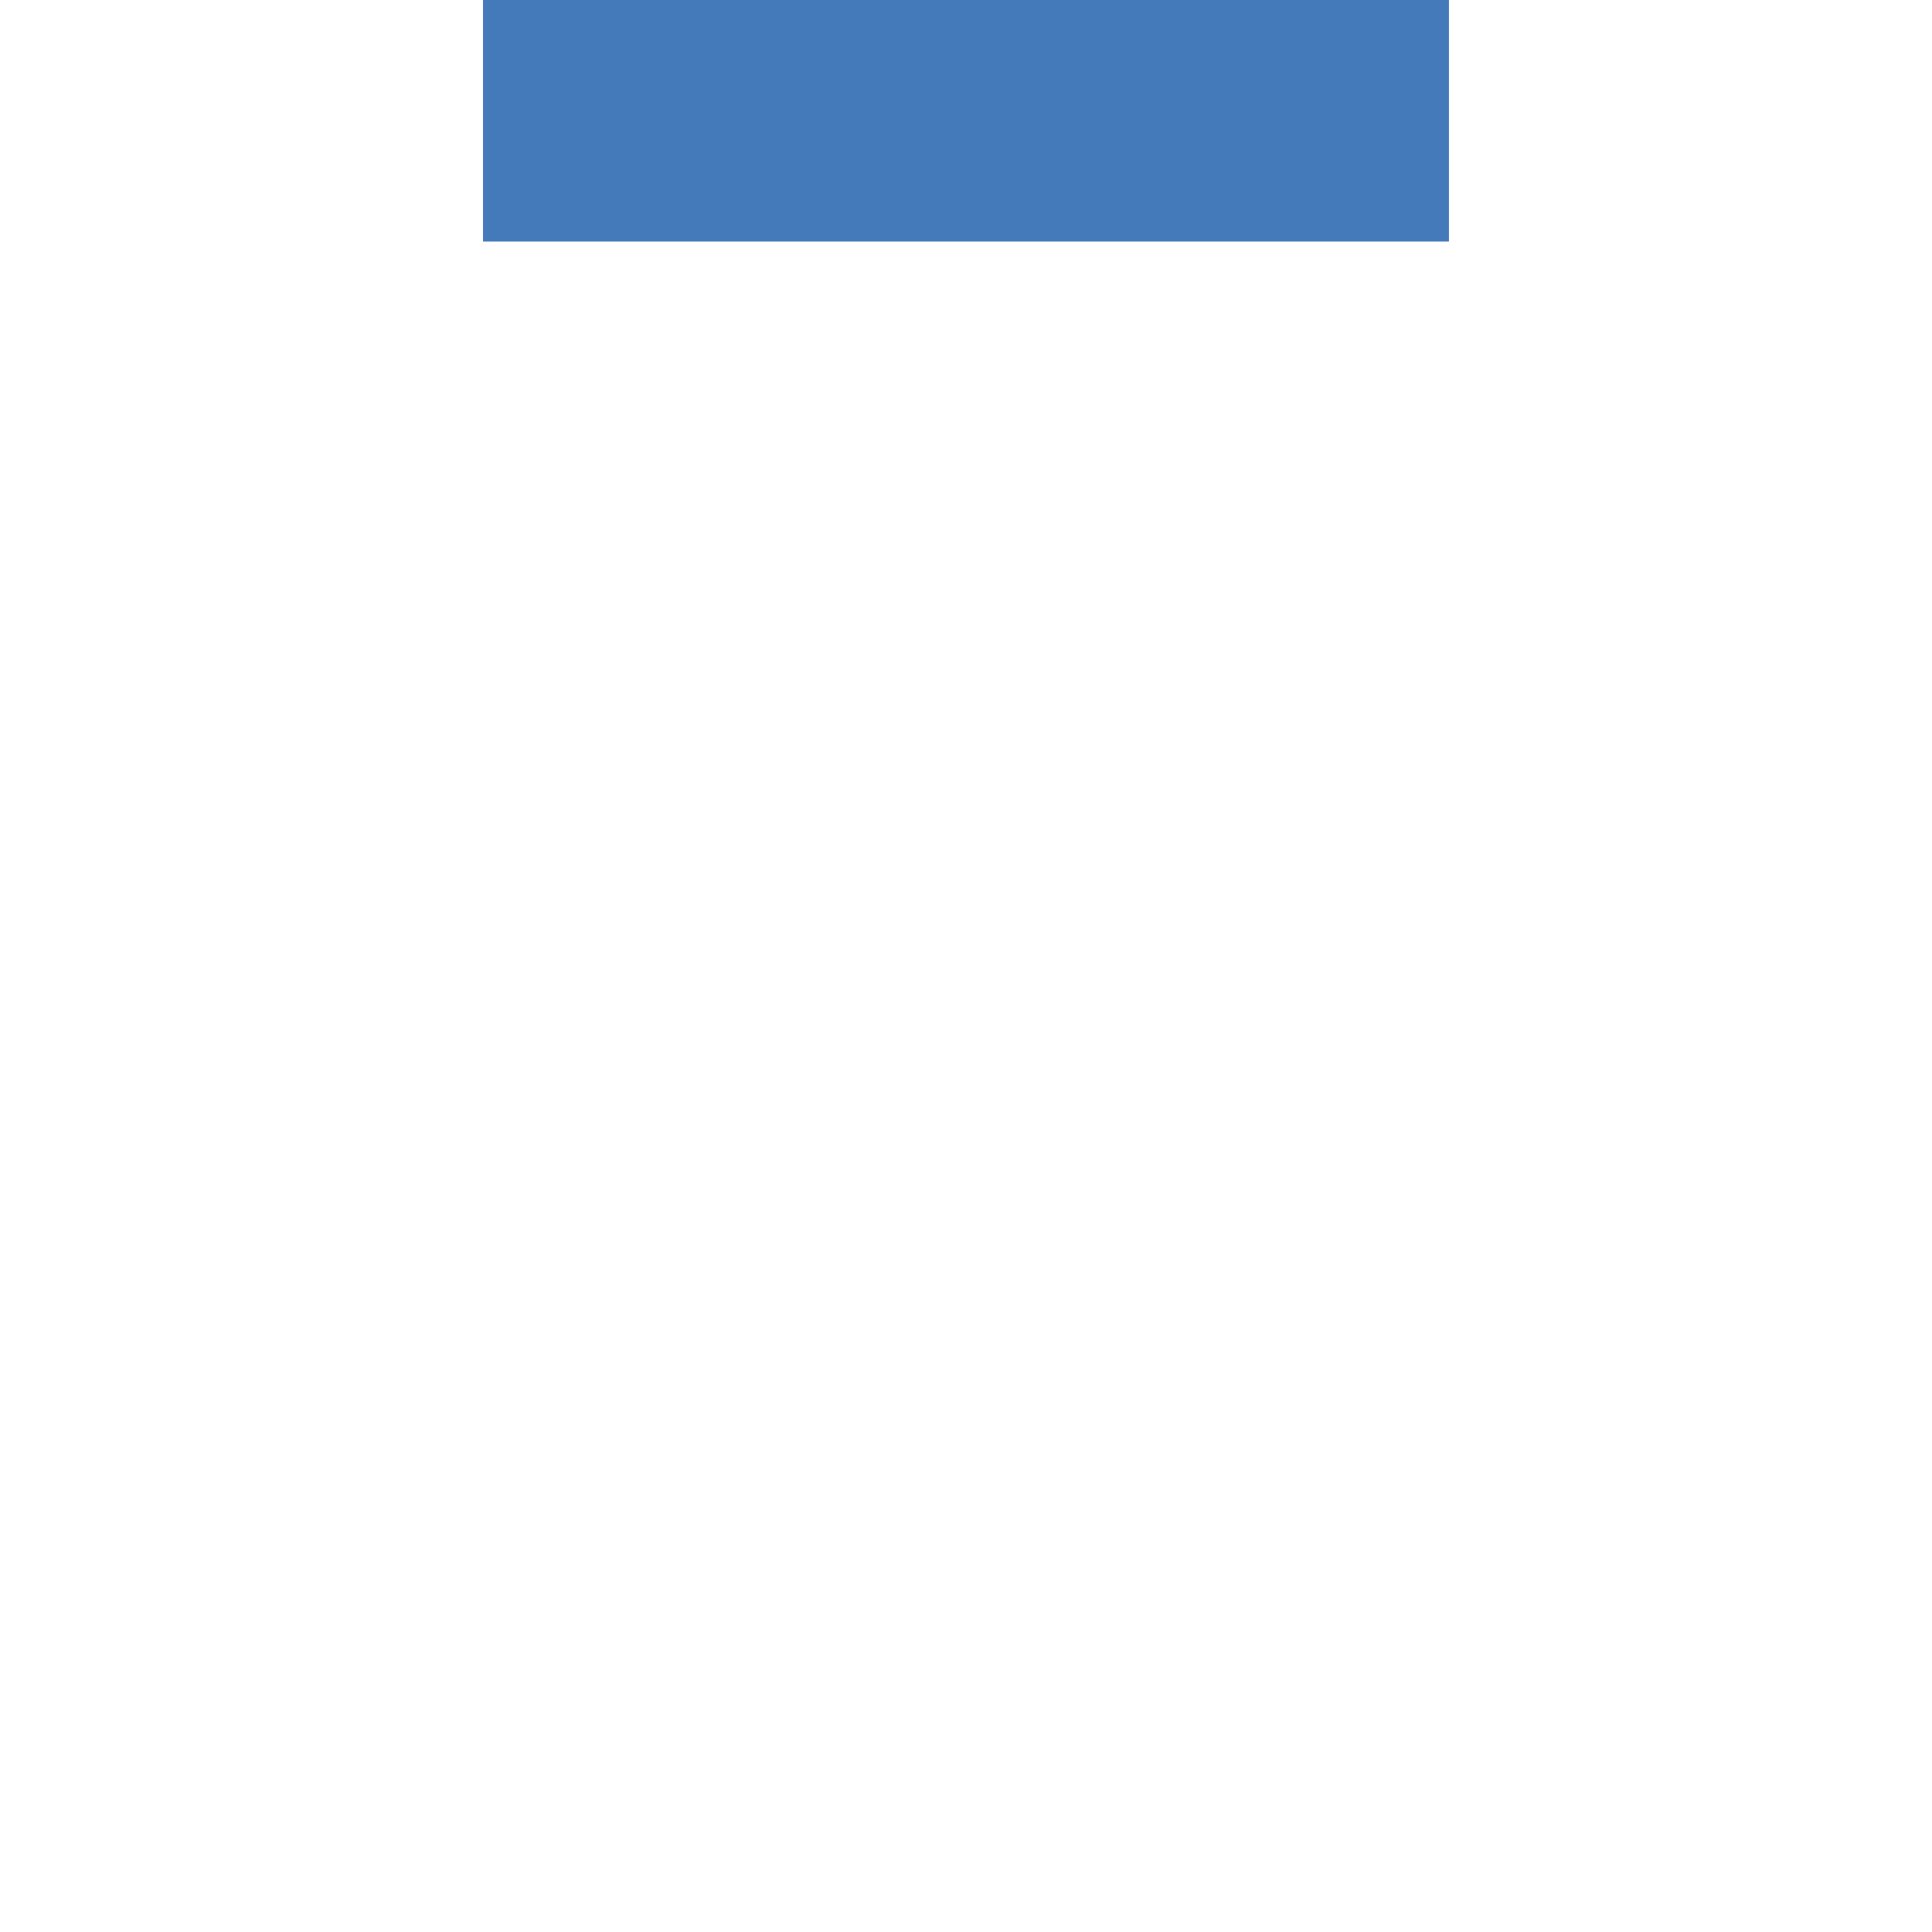
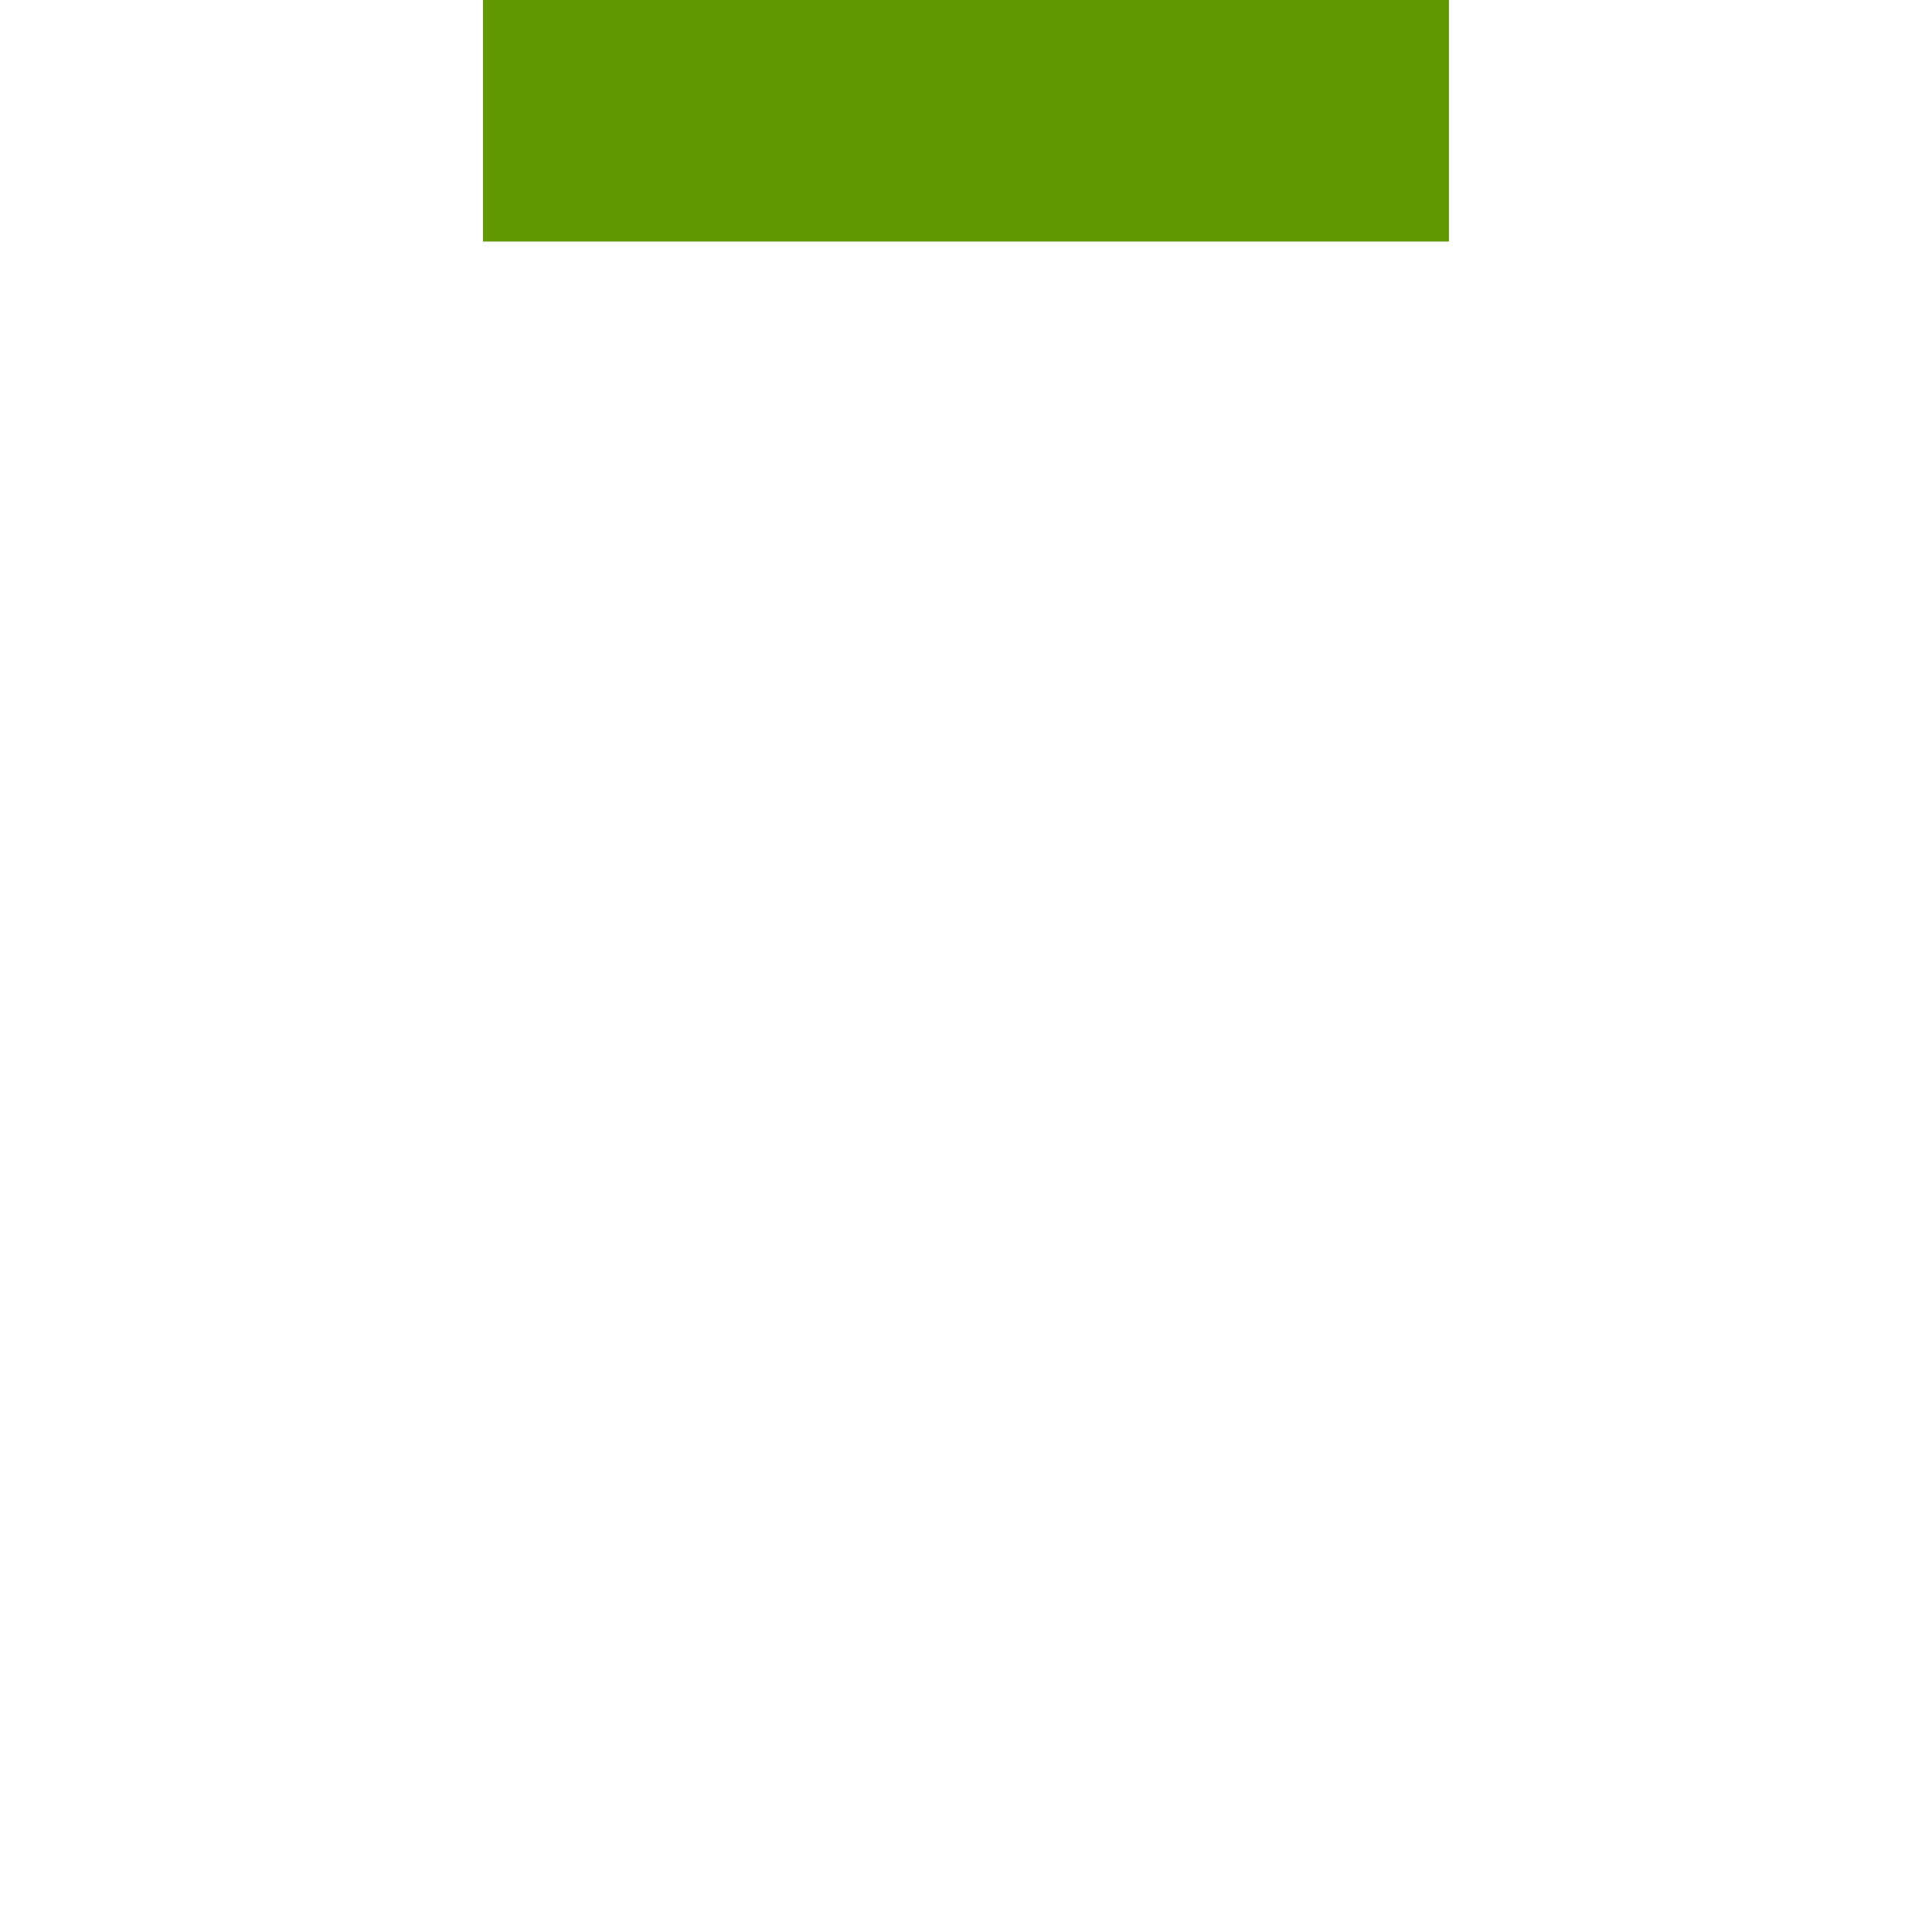
<svg xmlns="http://www.w3.org/2000/svg" xmlns:ns2="http://www.openswatchbook.org/uri/2009/osb" xmlns:xlink="http://www.w3.org/1999/xlink" width="16" height="16" id="svg7355" version="1.1">
  <defs id="defs7357">
    <radialGradient xlink:href="#linearGradient36429" id="radialGradient7461" gradientUnits="userSpaceOnUse" gradientTransform="matrix(1.011539,0,0,0.5758211,-0.3926219,71.83807)" cx="47.429" cy="167.168" fx="47.429" fy="167.168" r="37" />
    <linearGradient id="linearGradient36429">
      <stop id="stop36431" offset="0" style="stop-color:#ffffff;stop-opacity:1;" />
      <stop id="stop36433" offset="1" style="stop-color:#ffffff;stop-opacity:0;" />
    </linearGradient>
    <radialGradient xlink:href="#linearGradient36471" id="radialGradient7463" gradientUnits="userSpaceOnUse" gradientTransform="matrix(1.189155,0,0,0.5551325,-9.281289,36.12653)" cx="49.067" cy="242.504" fx="49.067" fy="242.504" r="37.007" />
    <linearGradient id="linearGradient36471">
      <stop id="stop36473" offset="0" style="stop-color:#ffffff;stop-opacity:1;" />
      <stop id="stop36475" offset="1" style="stop-color:#ffffff;stop-opacity:0;" />
    </linearGradient>
    <radialGradient r="37.007" fy="242.504" fx="49.067" cy="242.504" cx="49.067" gradientTransform="matrix(1.189155,0,0,0.1525213,-9.281289,132.5277)" gradientUnits="userSpaceOnUse" id="radialGradient7488" xlink:href="#linearGradient36471" />
    <linearGradient gradientTransform="translate(-183,-151.1315)" xlink:href="#selected_bg_color" id="linearGradient4149" x1="167.066" y1="-12.234" x2="167.066" y2="-11" gradientUnits="userSpaceOnUse" />
    <linearGradient id="selected_bg_color" ns2:paint="solid">
-       <stop style="stop-color:#5294e2;stop-opacity:1;" offset="0" id="stop4147" />
+       <stop style="stop-color:#76B900;stop-opacity:1;" offset="0" id="stop4147" />
    </linearGradient>
  </defs>
  <g id="layer1" transform="matrix(1.621328,0,0,1.621328,-431.6347,-376.5527)">
    <g style="display:inline" id="g30864" transform="translate(255.223,70.11809)">
      <rect style="display:inline;opacity:1;fill:url(#linearGradient4149);fill-opacity:1;stroke:none" id="rect4147-3" width="4.934" height="1.234" x="-18.401" y="-163.365" rx="0" transform="scale(-1,-1)" />
      <rect style="display:inline;opacity:1;fill:#000000;fill-opacity:0.176;stroke:none" id="rect4147-32" width="4.934" height="1.234" x="-18.401" y="-163.365" rx="0" transform="scale(-1,-1)" />
    </g>
  </g>
</svg>
